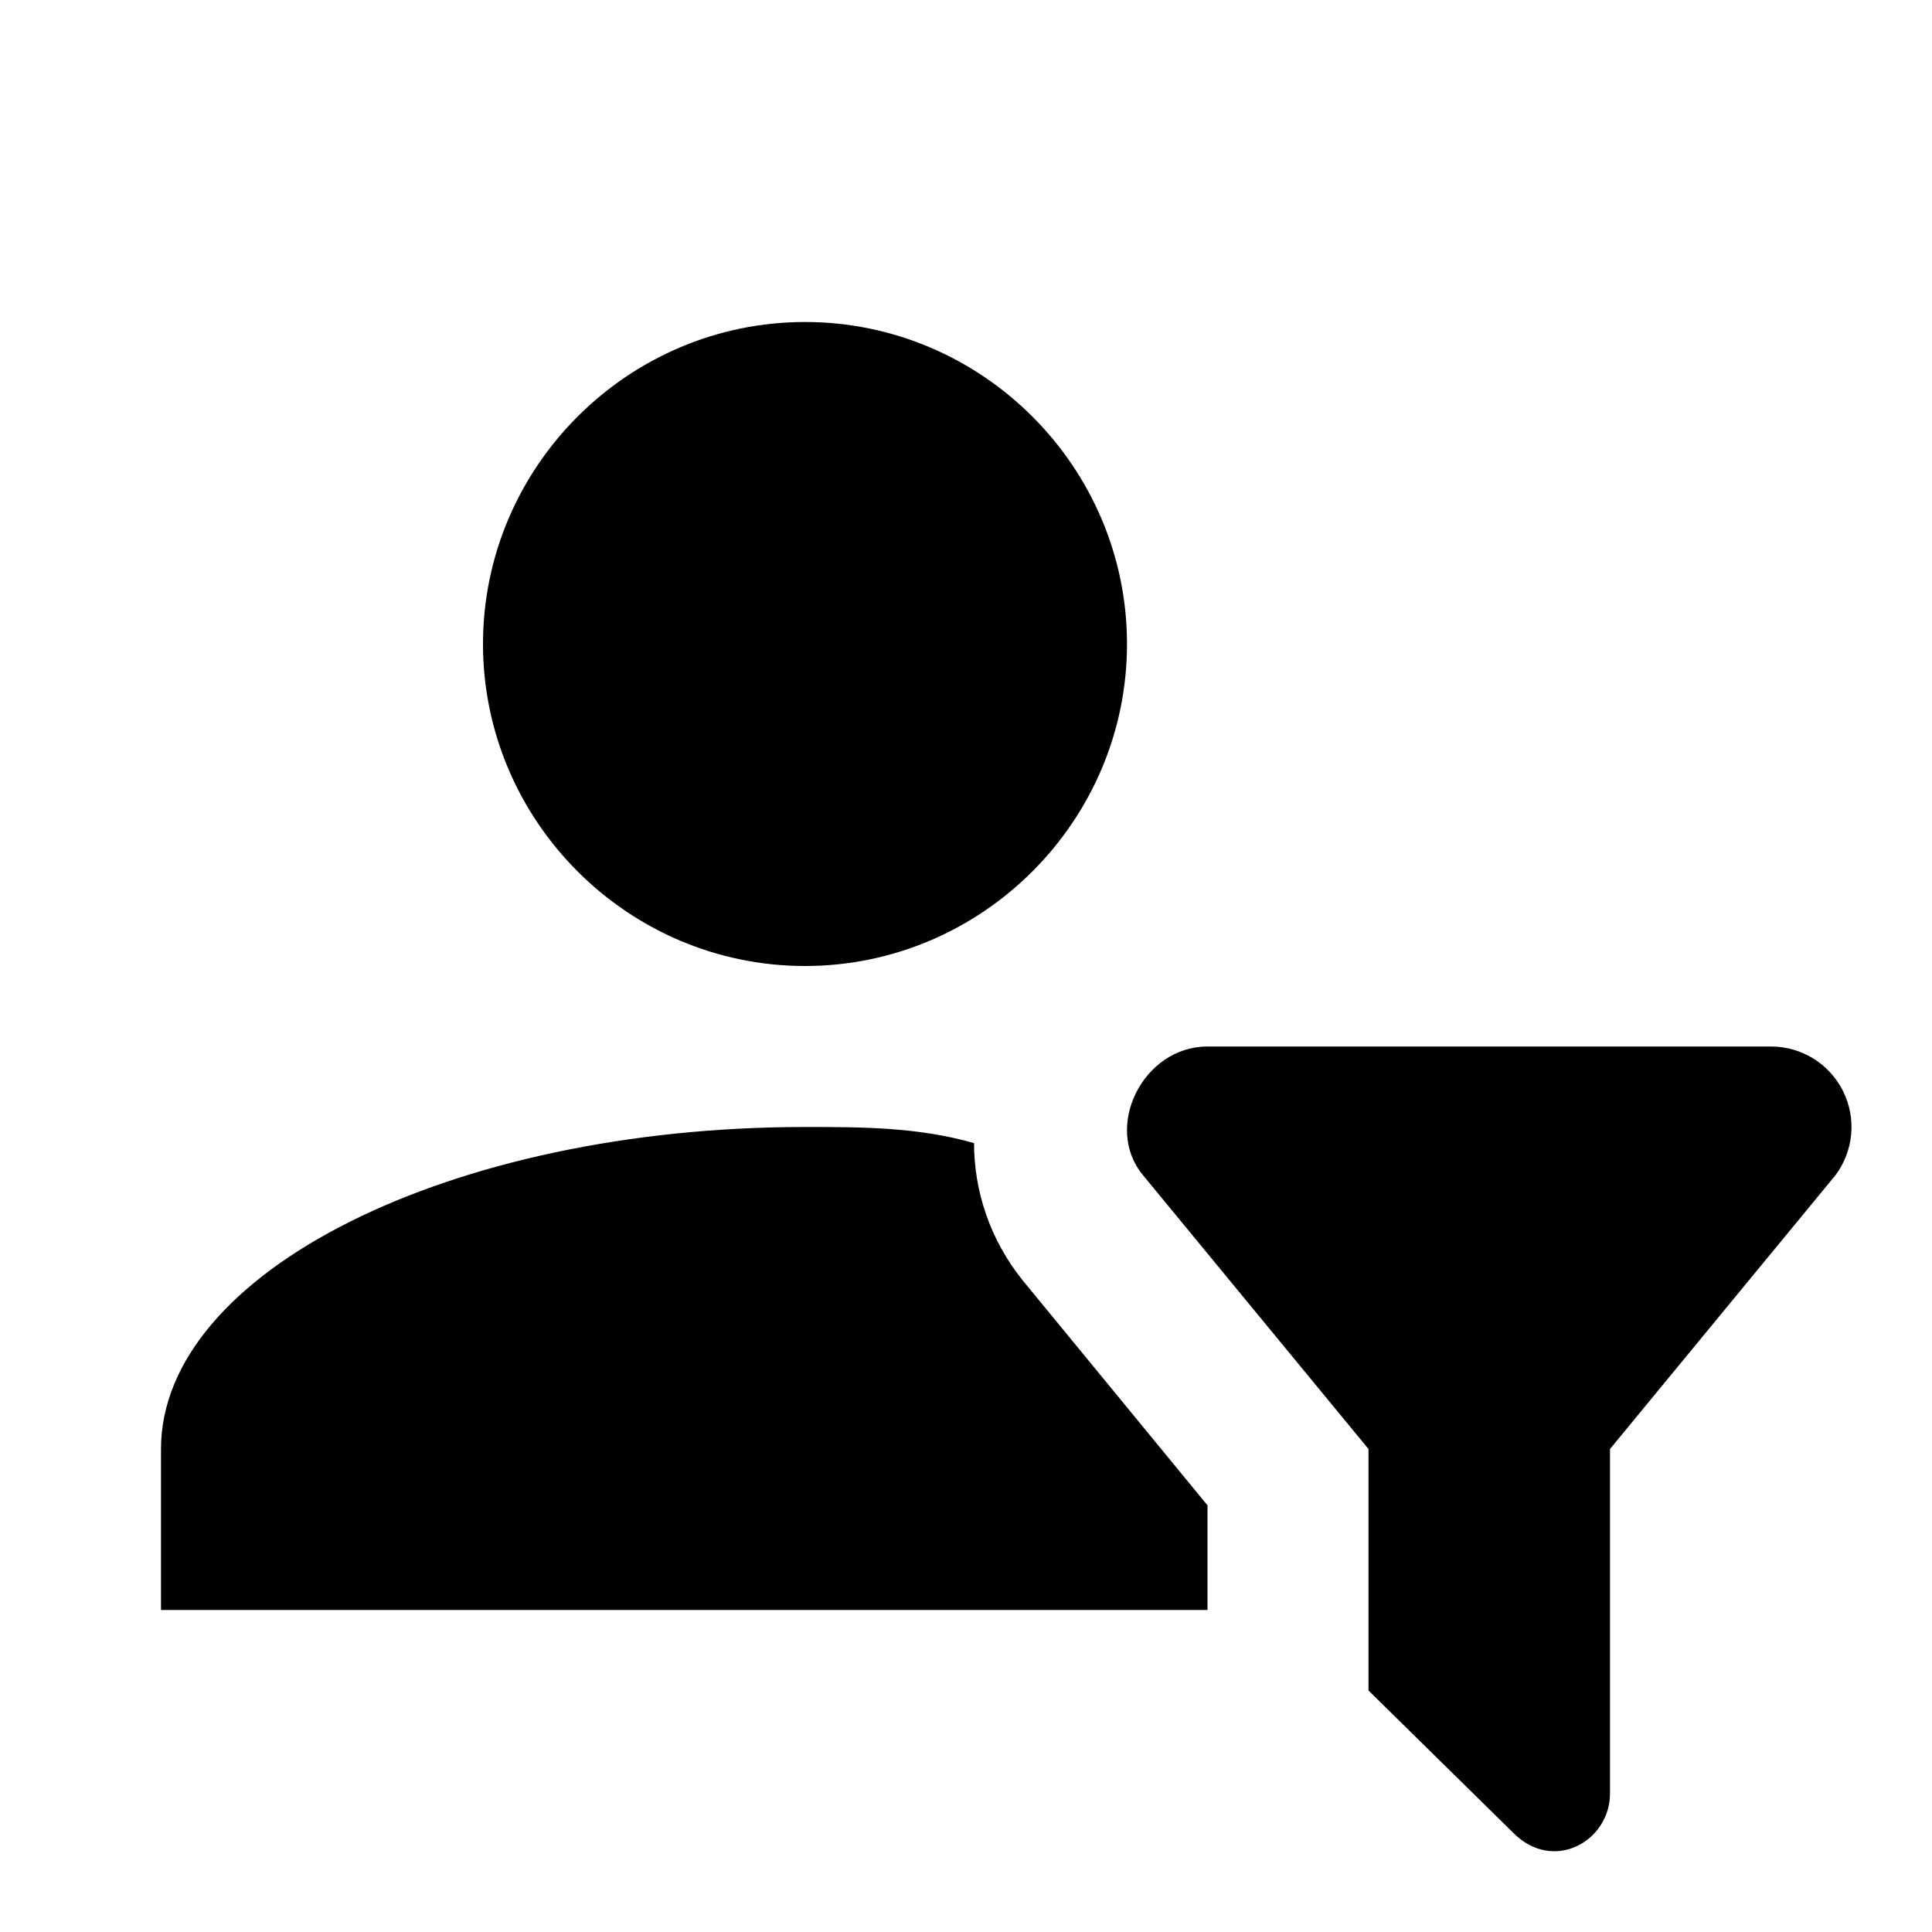
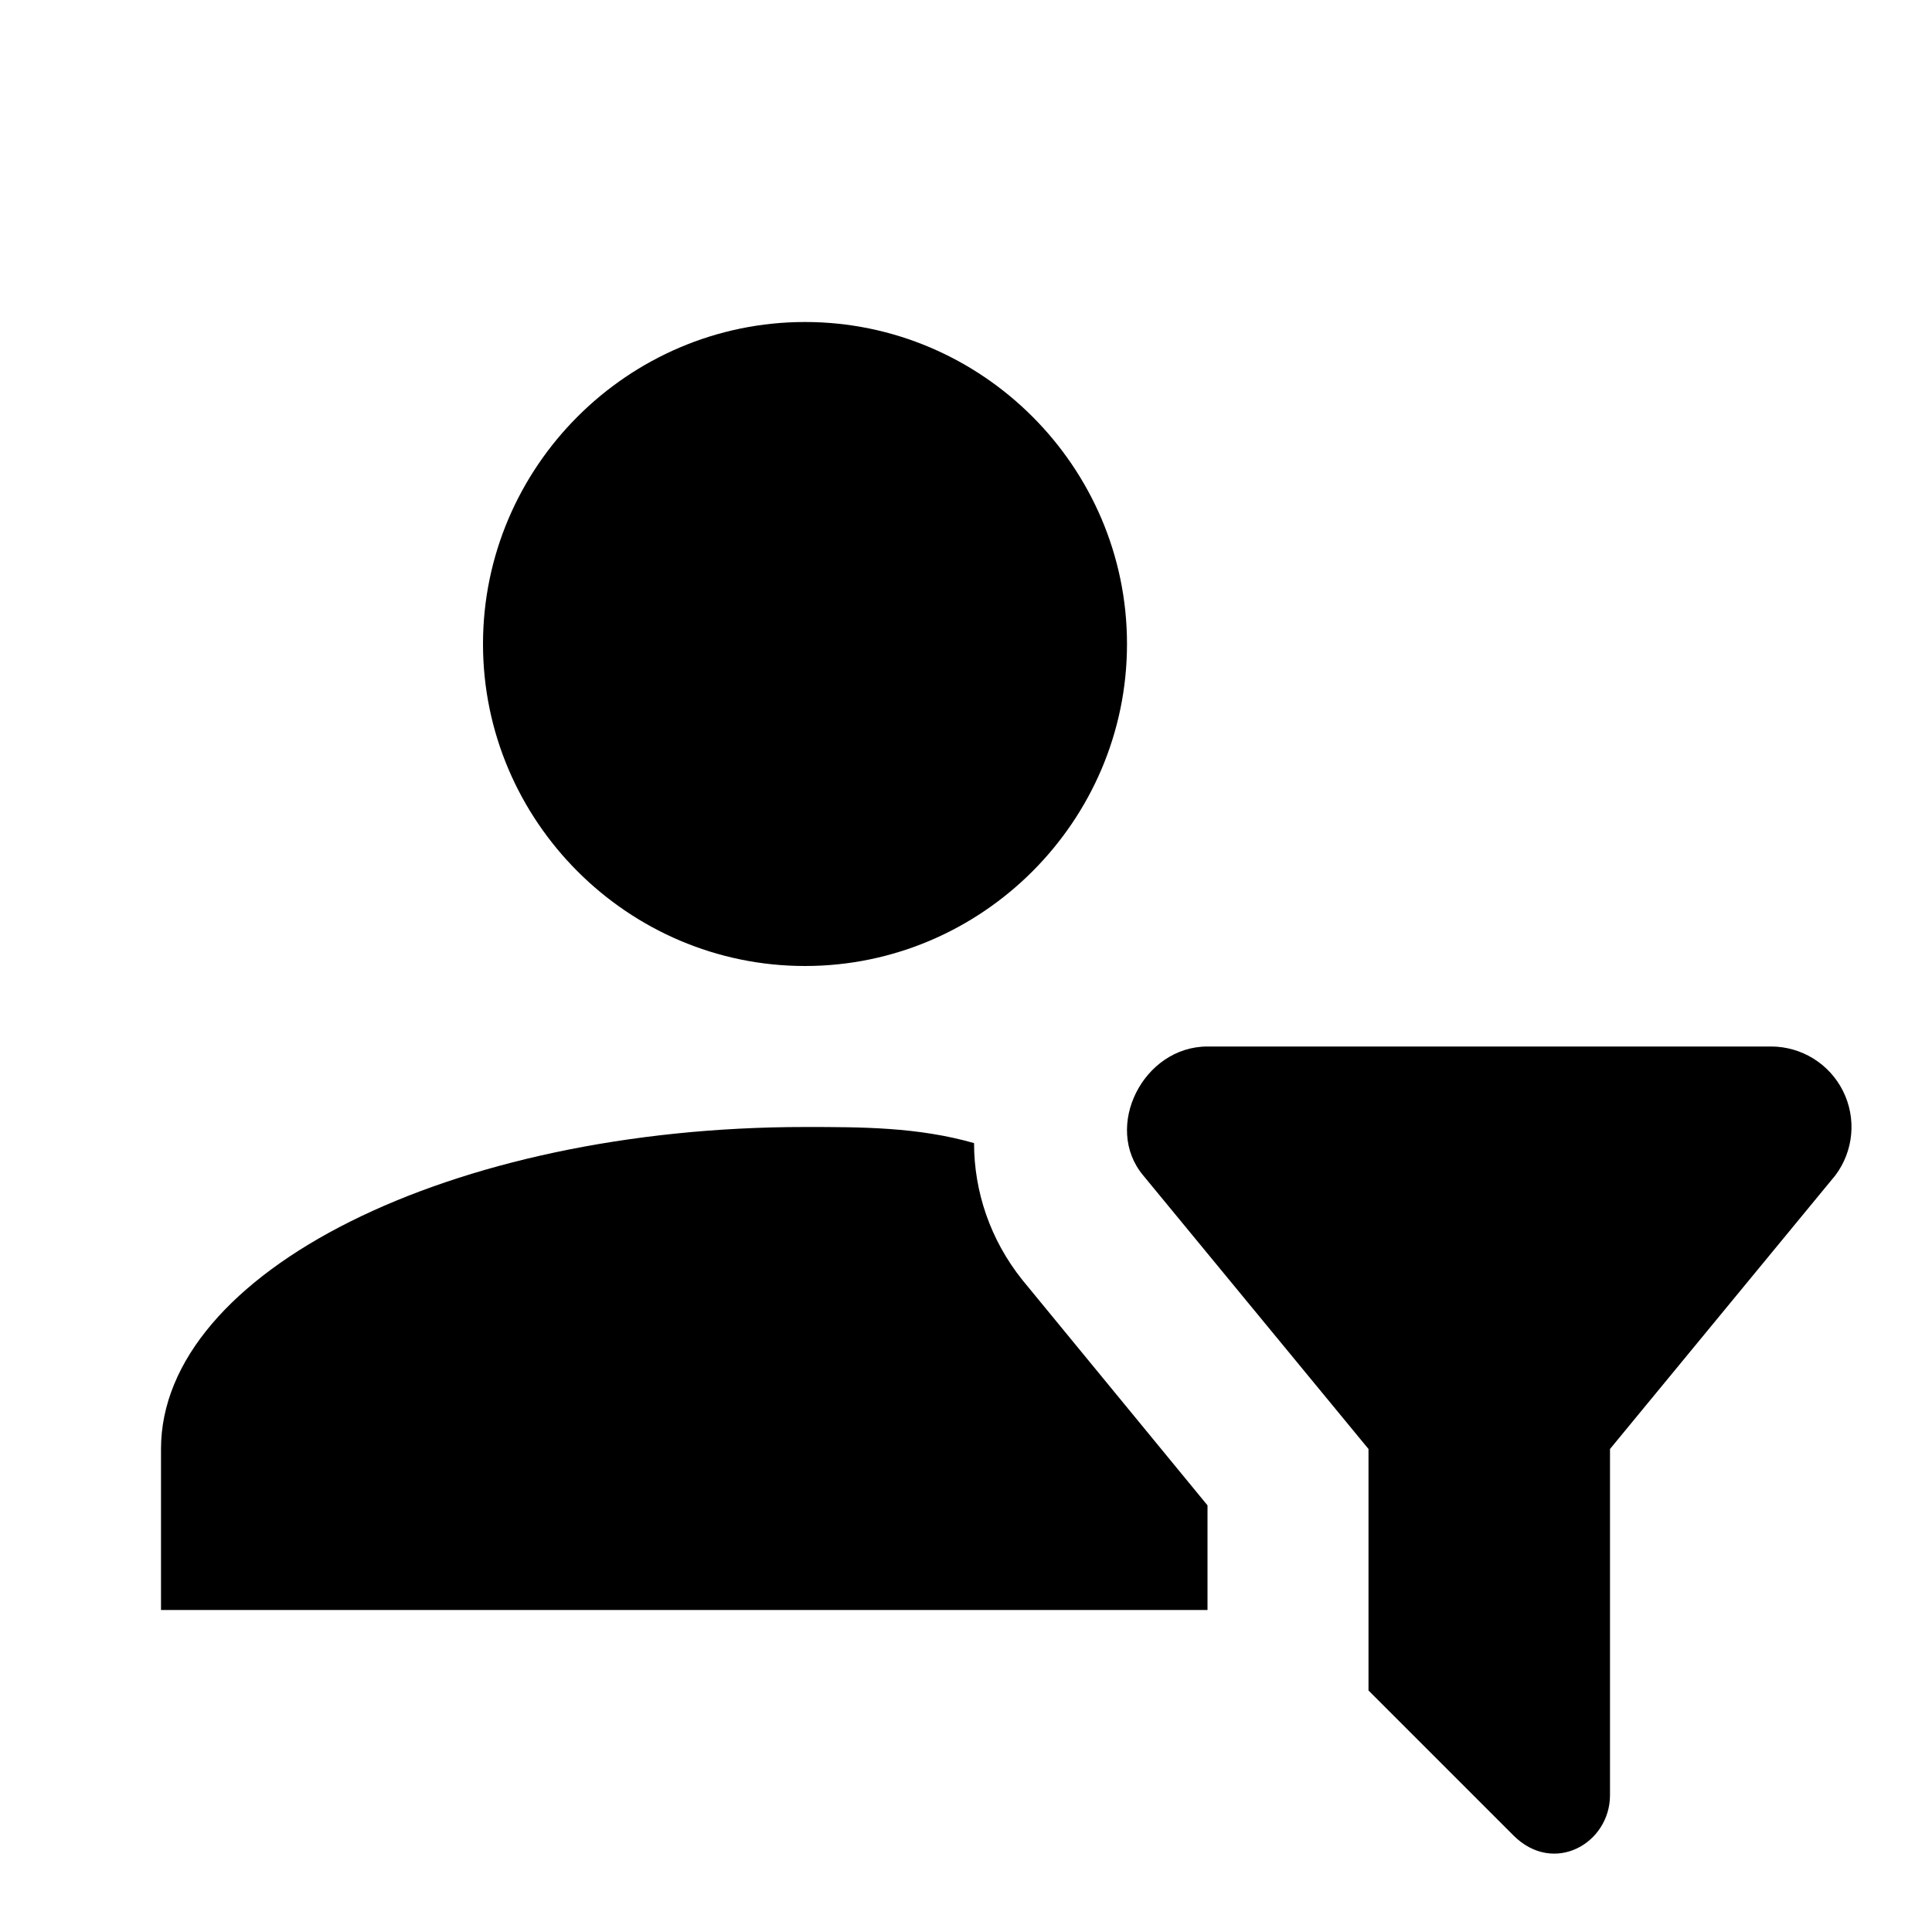
<svg xmlns="http://www.w3.org/2000/svg" viewBox="0 0 24 24">
-   <path d="M10 4c2.2 0 4 1.8 4 4s-1.8 4-4 4-4-1.8-4-4 1.8-4 4-4m7 17 1.8 1.77c.5.5 1.2.1 1.2-.49V18l2.8-3.4A1 1 0 0 0 22 13h-7c-.8 0-1.3 1-.8 1.6L17 18v3m-2-2.3-2.3-2.8c-.4-.5-.6-1.1-.6-1.7-.7-.2-1.4-.2-2.1-.2-4.4 0-8 1.8-8 4v2h13v-1.3Z" />
+   <path d="M10 4c2.2 0 4 1.8 4 4s-1.8 4-4 4-4-1.8-4-4 1.8-4 4-4m7 17 1.8 1.8c.5.5 1.2.1 1.2-.5V18l2.8-3.4A1 1 0 0 0 22 13h-7c-.8 0-1.3 1-.8 1.6L17 18v3m-2-2.3-2.3-2.8c-.4-.5-.6-1.1-.6-1.7-.7-.2-1.4-.2-2.1-.2-4.4 0-8 1.8-8 4v2h13v-1.3Z" />
</svg>
